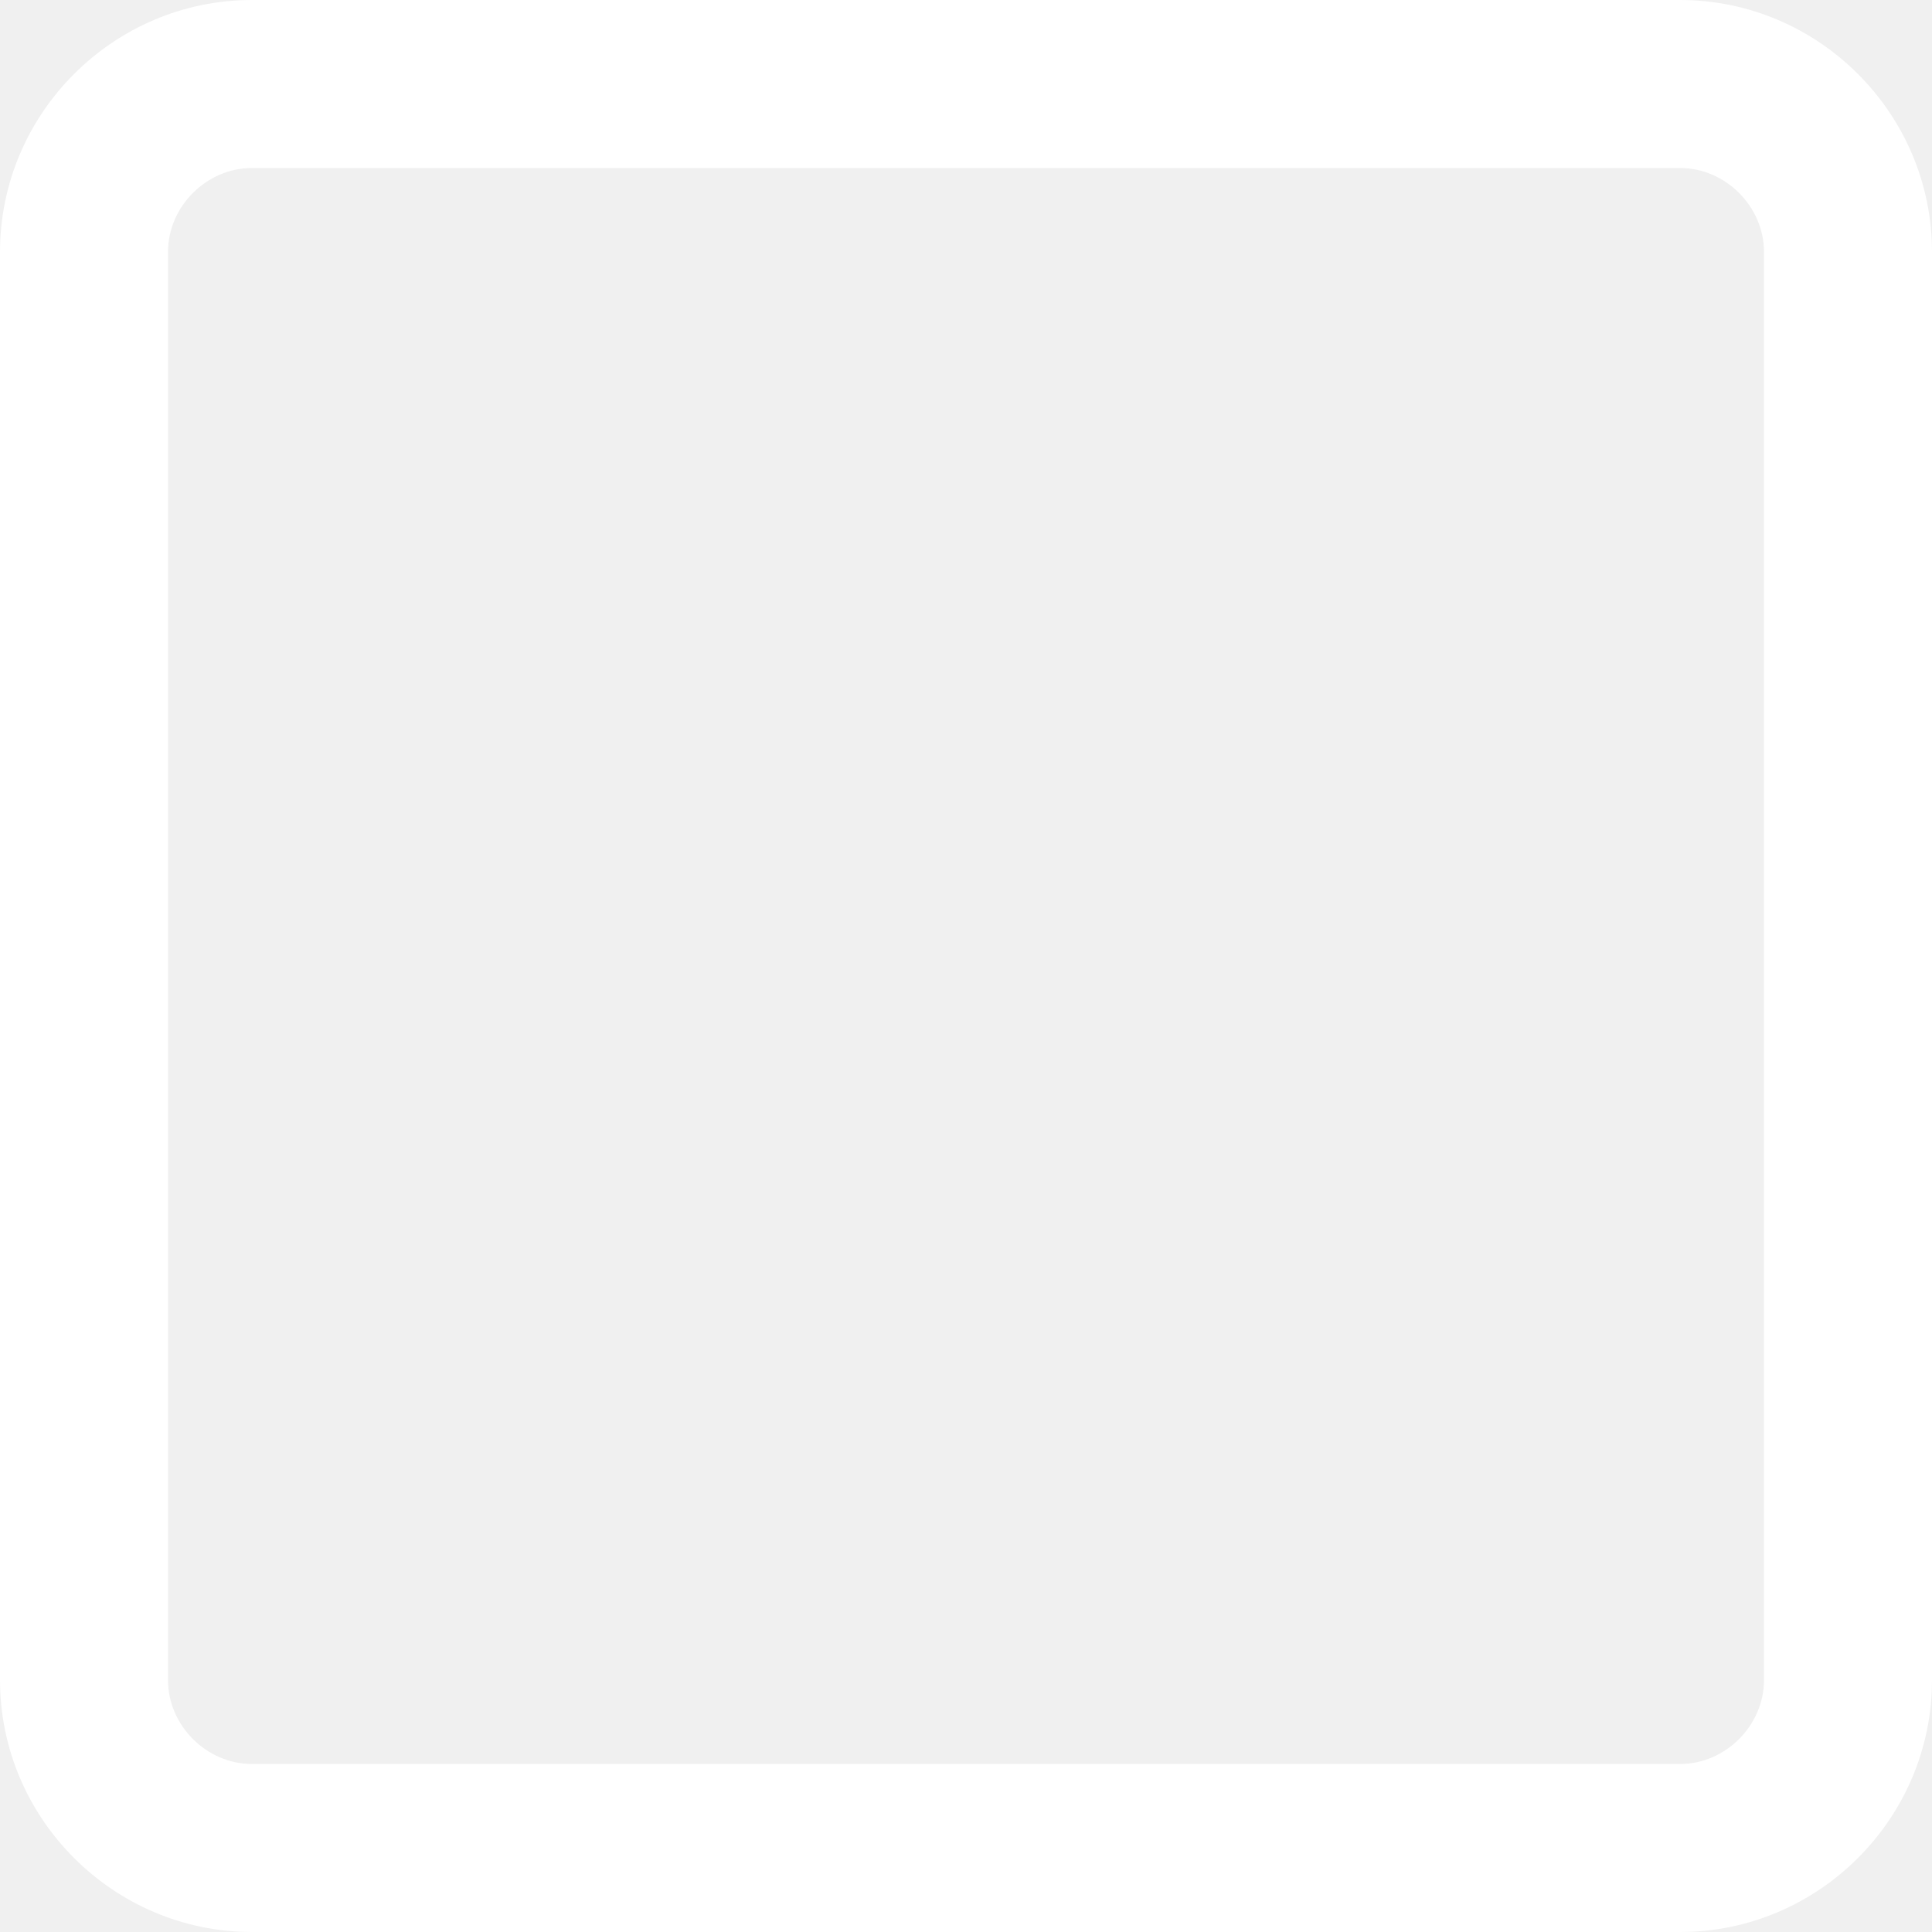
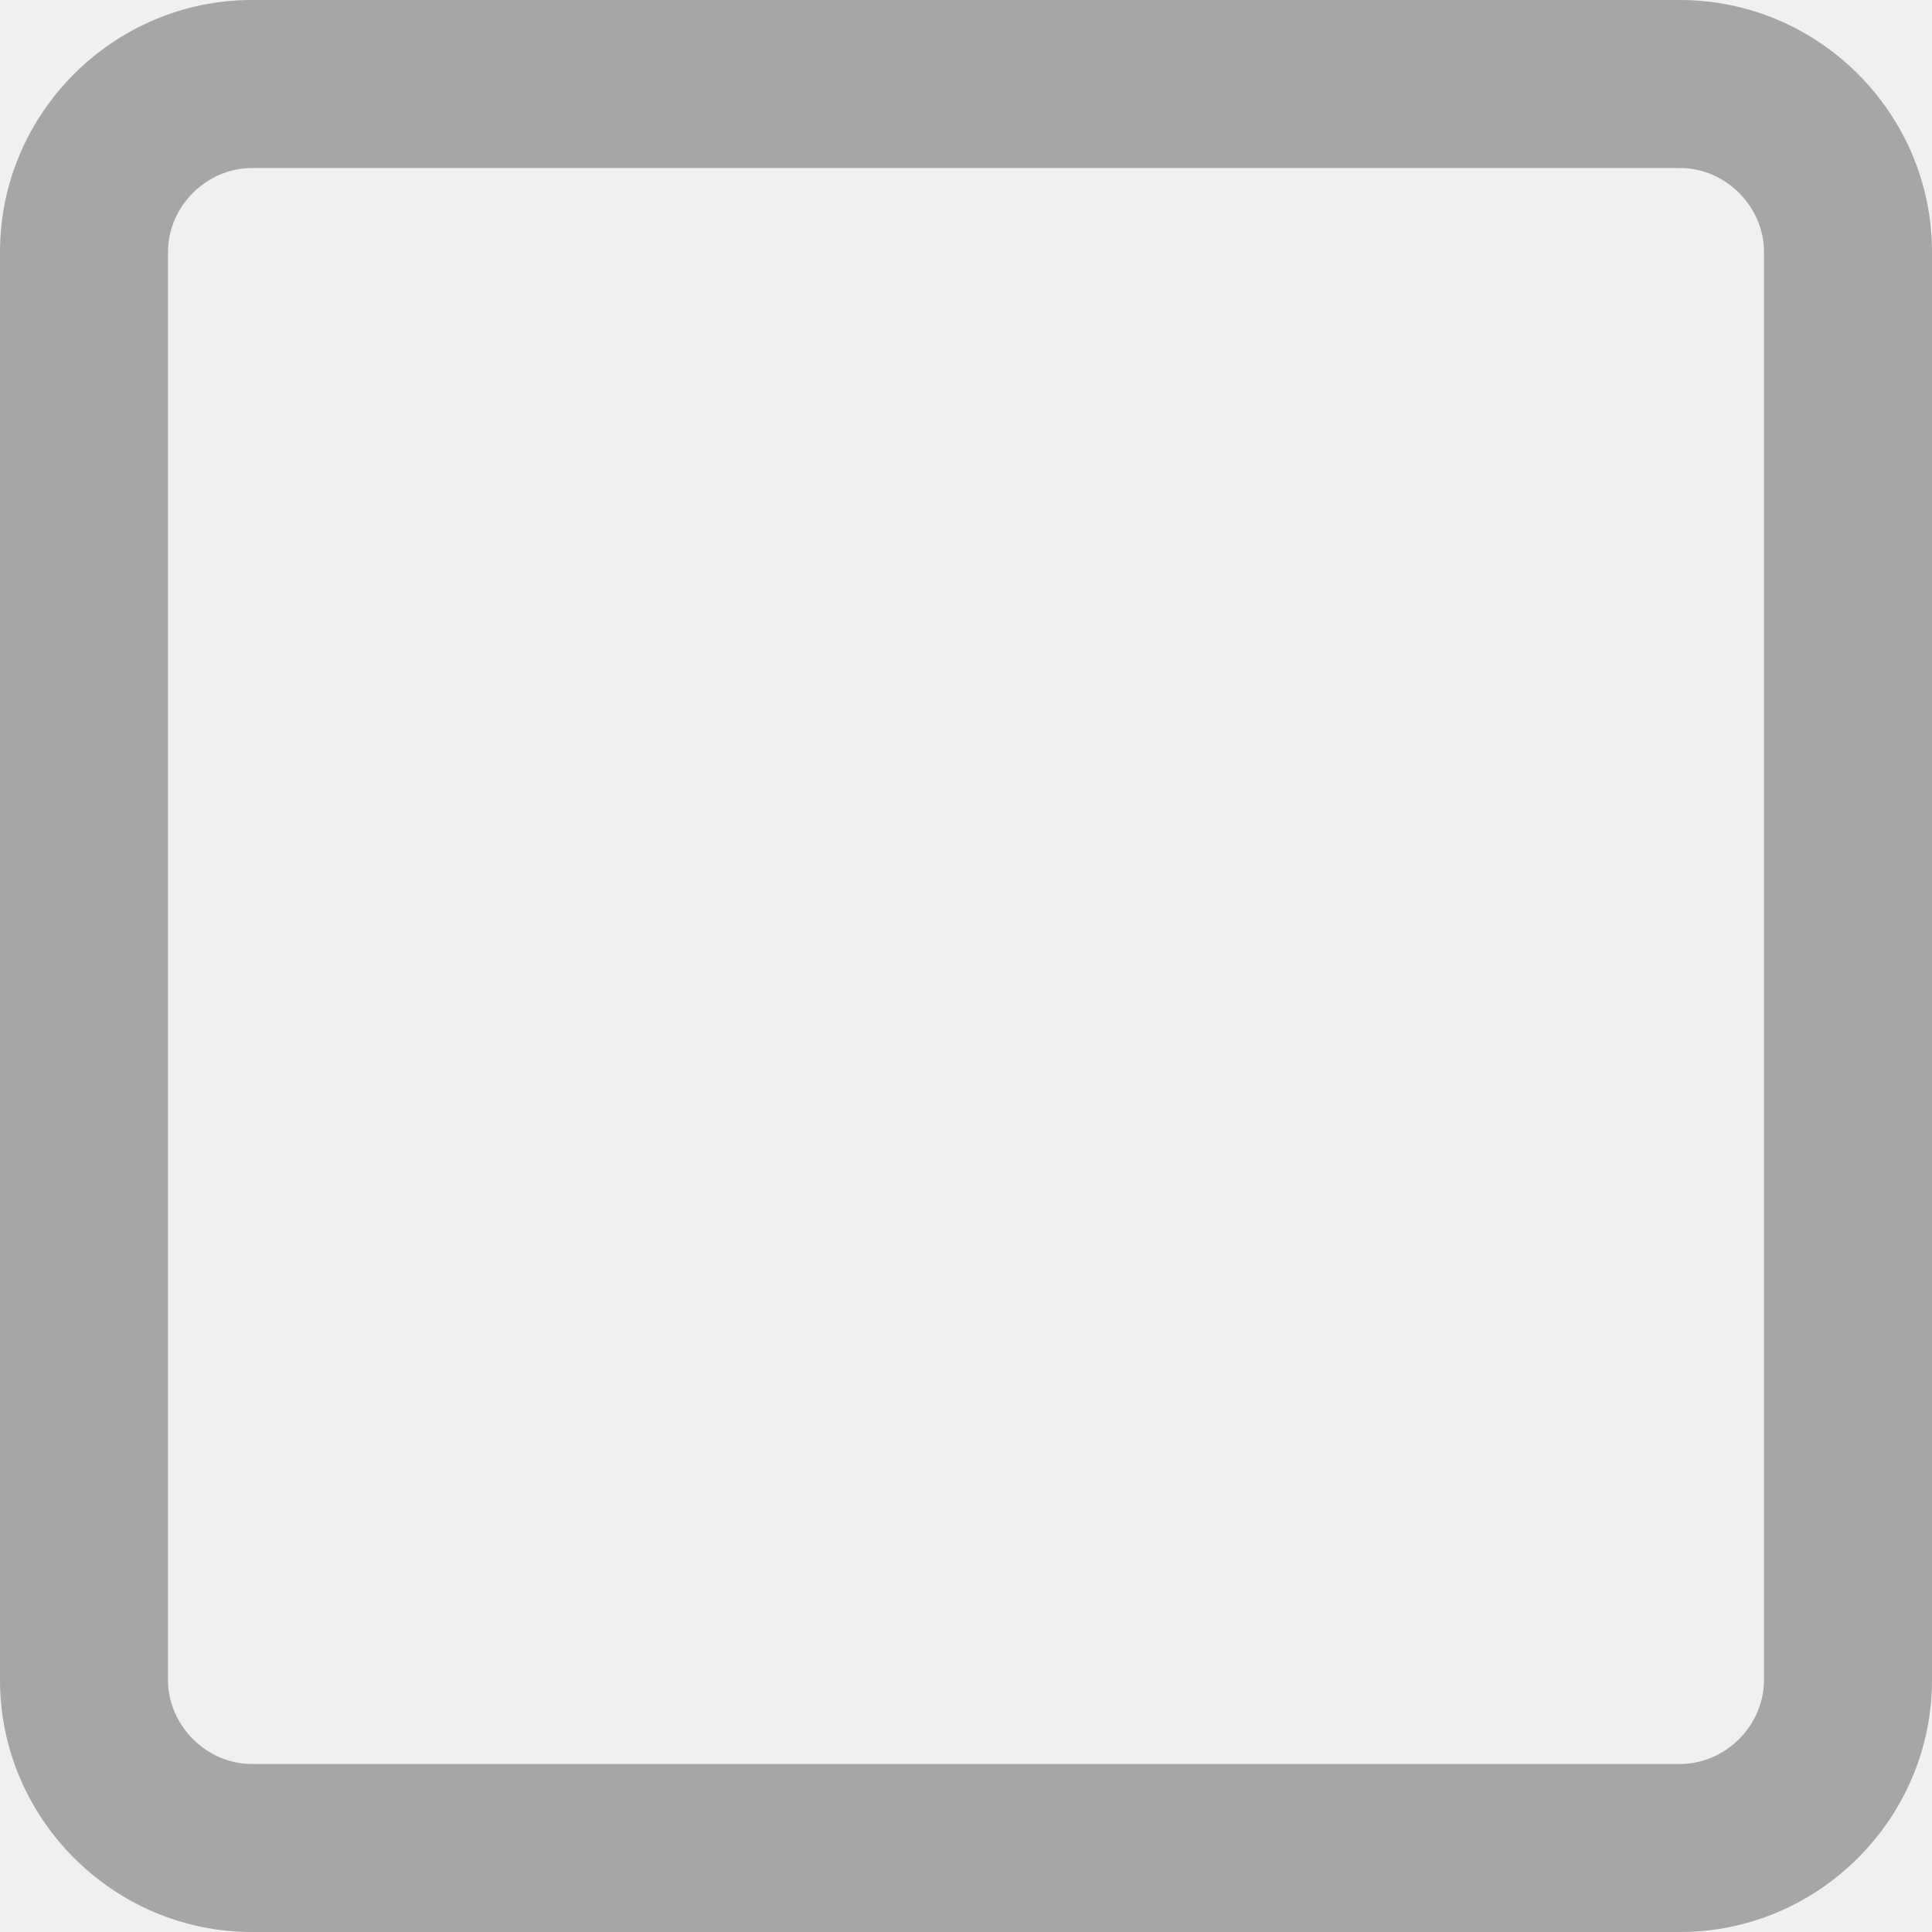
<svg xmlns="http://www.w3.org/2000/svg" version="1.1" id="Layer_1" x="0px" y="0px" width="23px" height="23px" viewBox="0 0 23 23" enable-background="new 0 0 23 23" xml:space="preserve">
-   <path fill="#fff" d="M20,2c0.542,0,1,0.458,1,1v17c0,0.542-0.458,1-1,1H3c-0.542,0-1-0.458-1-1V3c0-0.542,0.458-1,1-1H20 M20,0H3  C1.35,0,0,1.35,0,3v17c0,1.65,1.35,3,3,3h17c1.65,0,3-1.35,3-3V3C23,1.35,21.65,0,20,0L20,0z" />
+   <path fill="#a6a6a6" d="M20,2c0.542,0,1,0.458,1,1v17c0,0.542-0.458,1-1,1H3c-0.542,0-1-0.458-1-1V3c0-0.542,0.458-1,1-1H20 M20,0H3  C1.35,0,0,1.35,0,3v17c0,1.65,1.35,3,3,3h17c1.65,0,3-1.35,3-3V3C23,1.35,21.65,0,20,0L20,0z" />
</svg>
